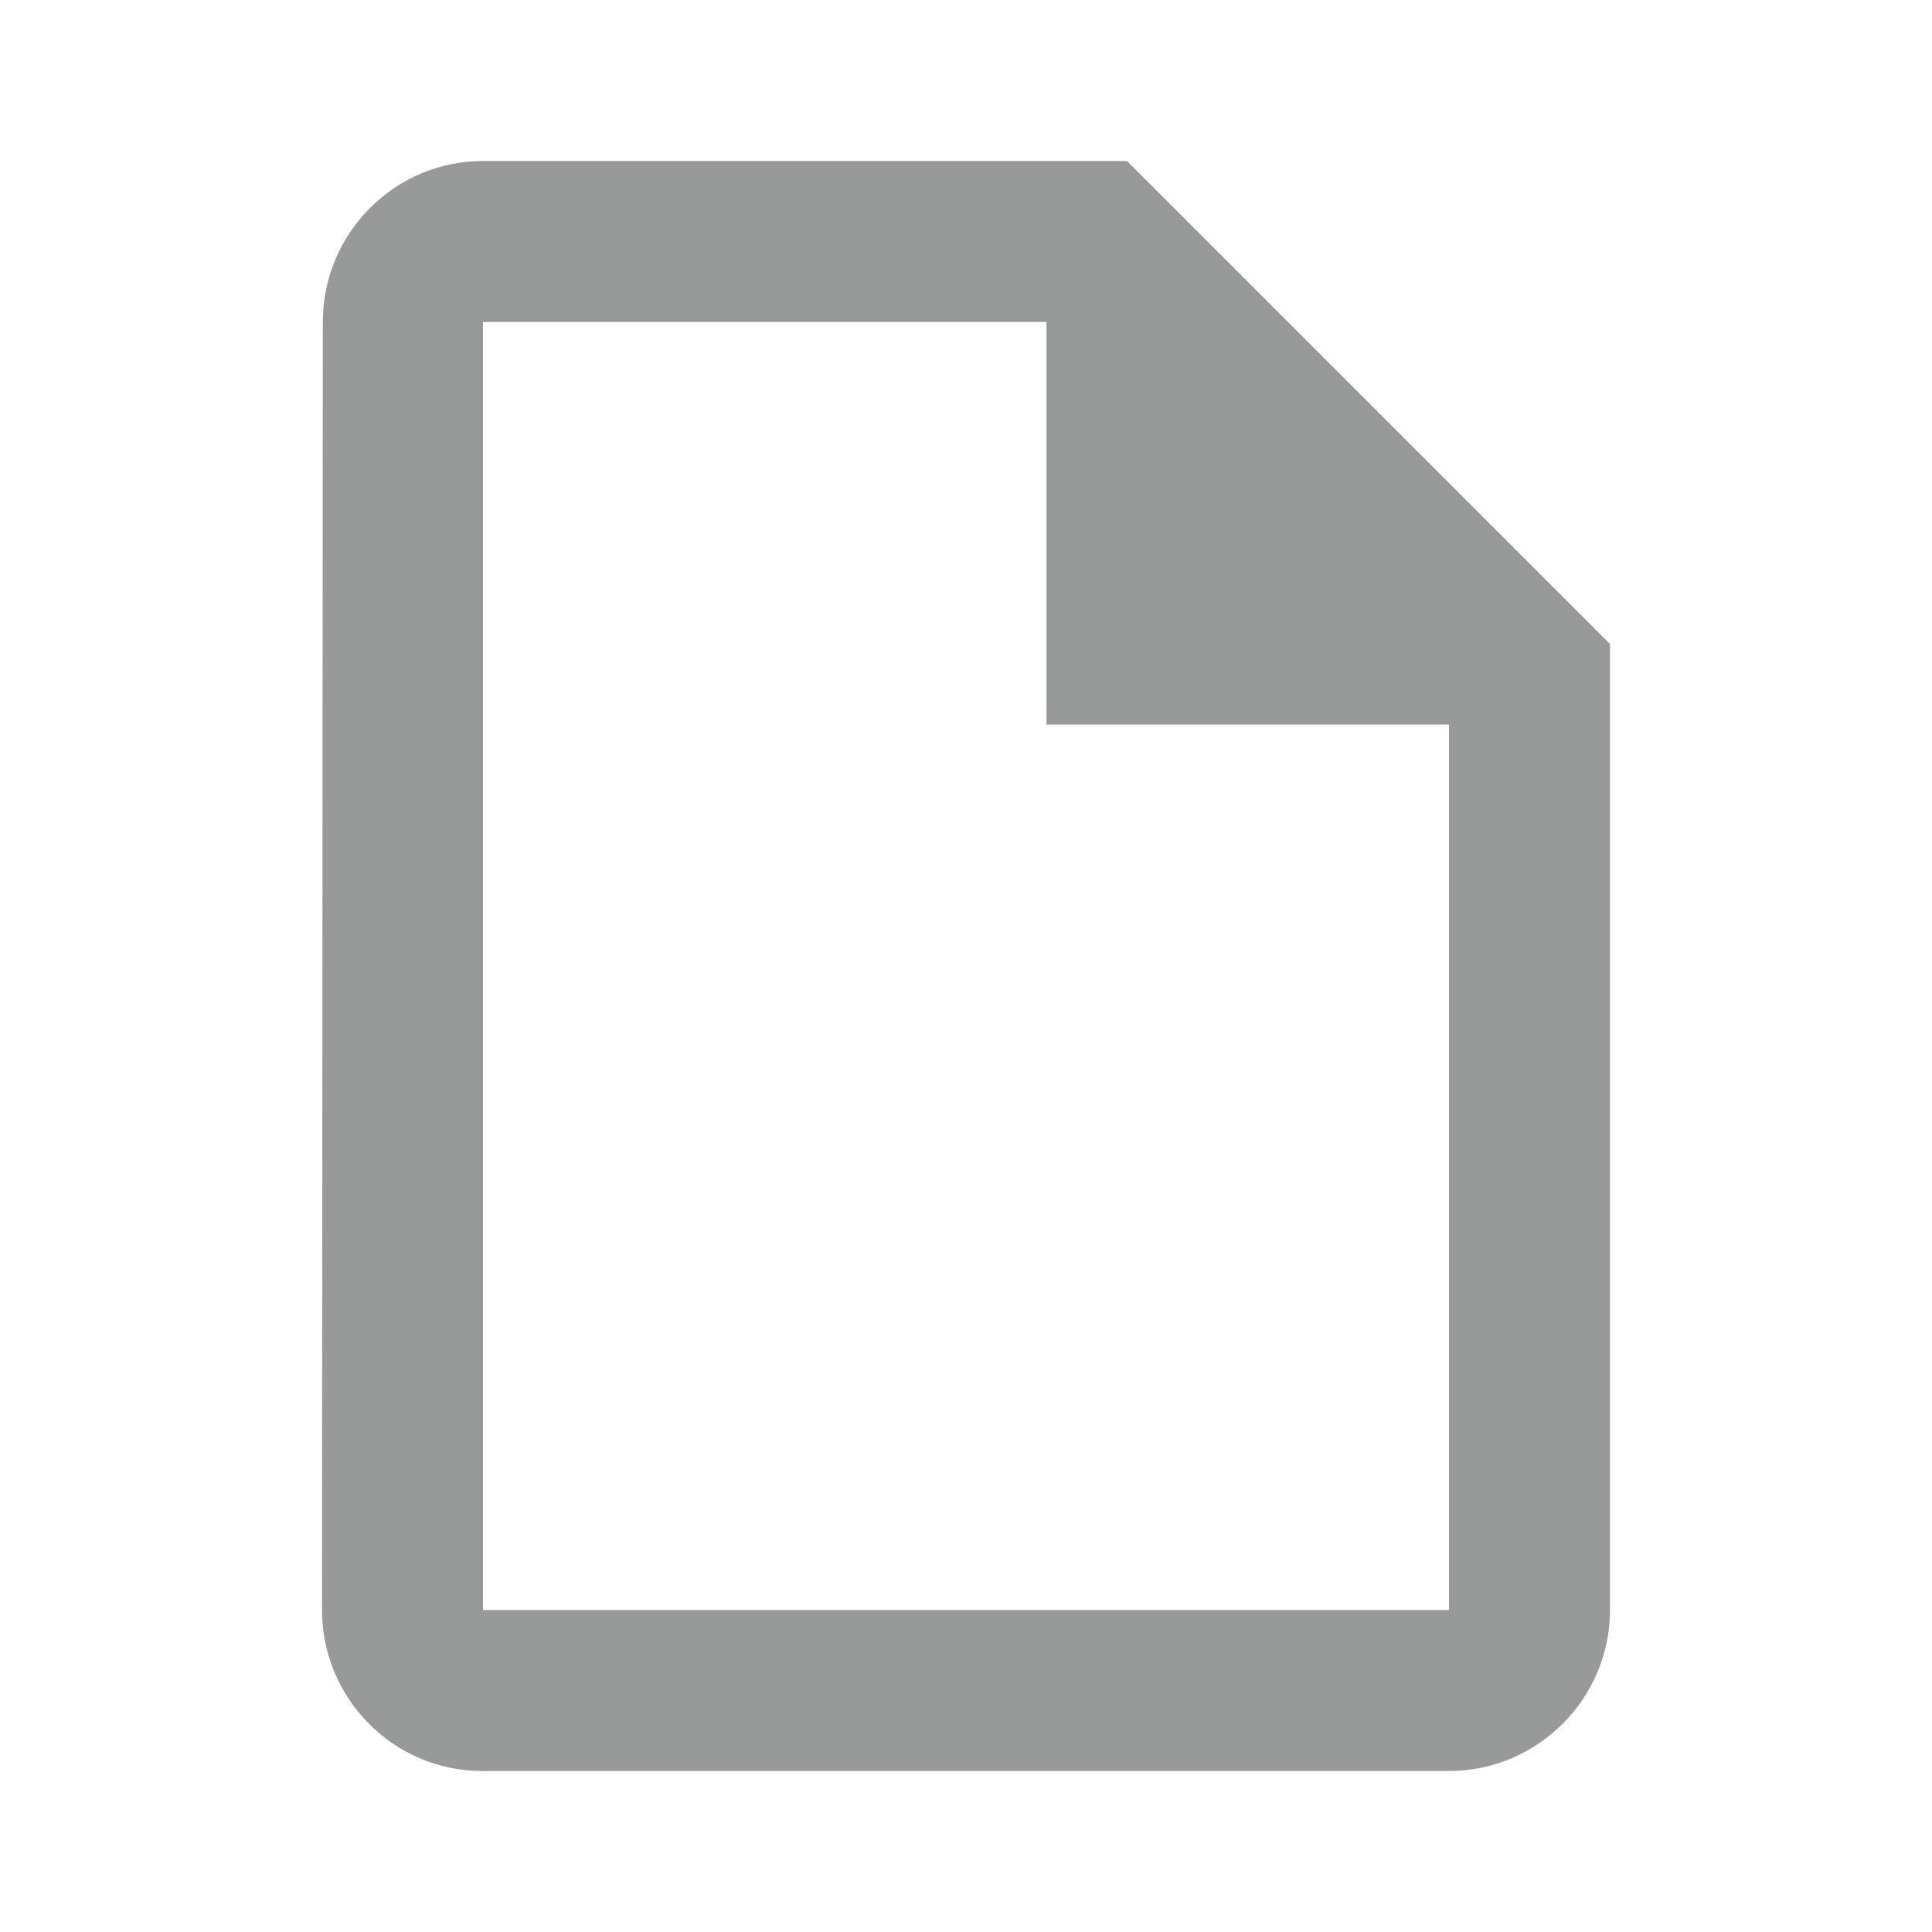
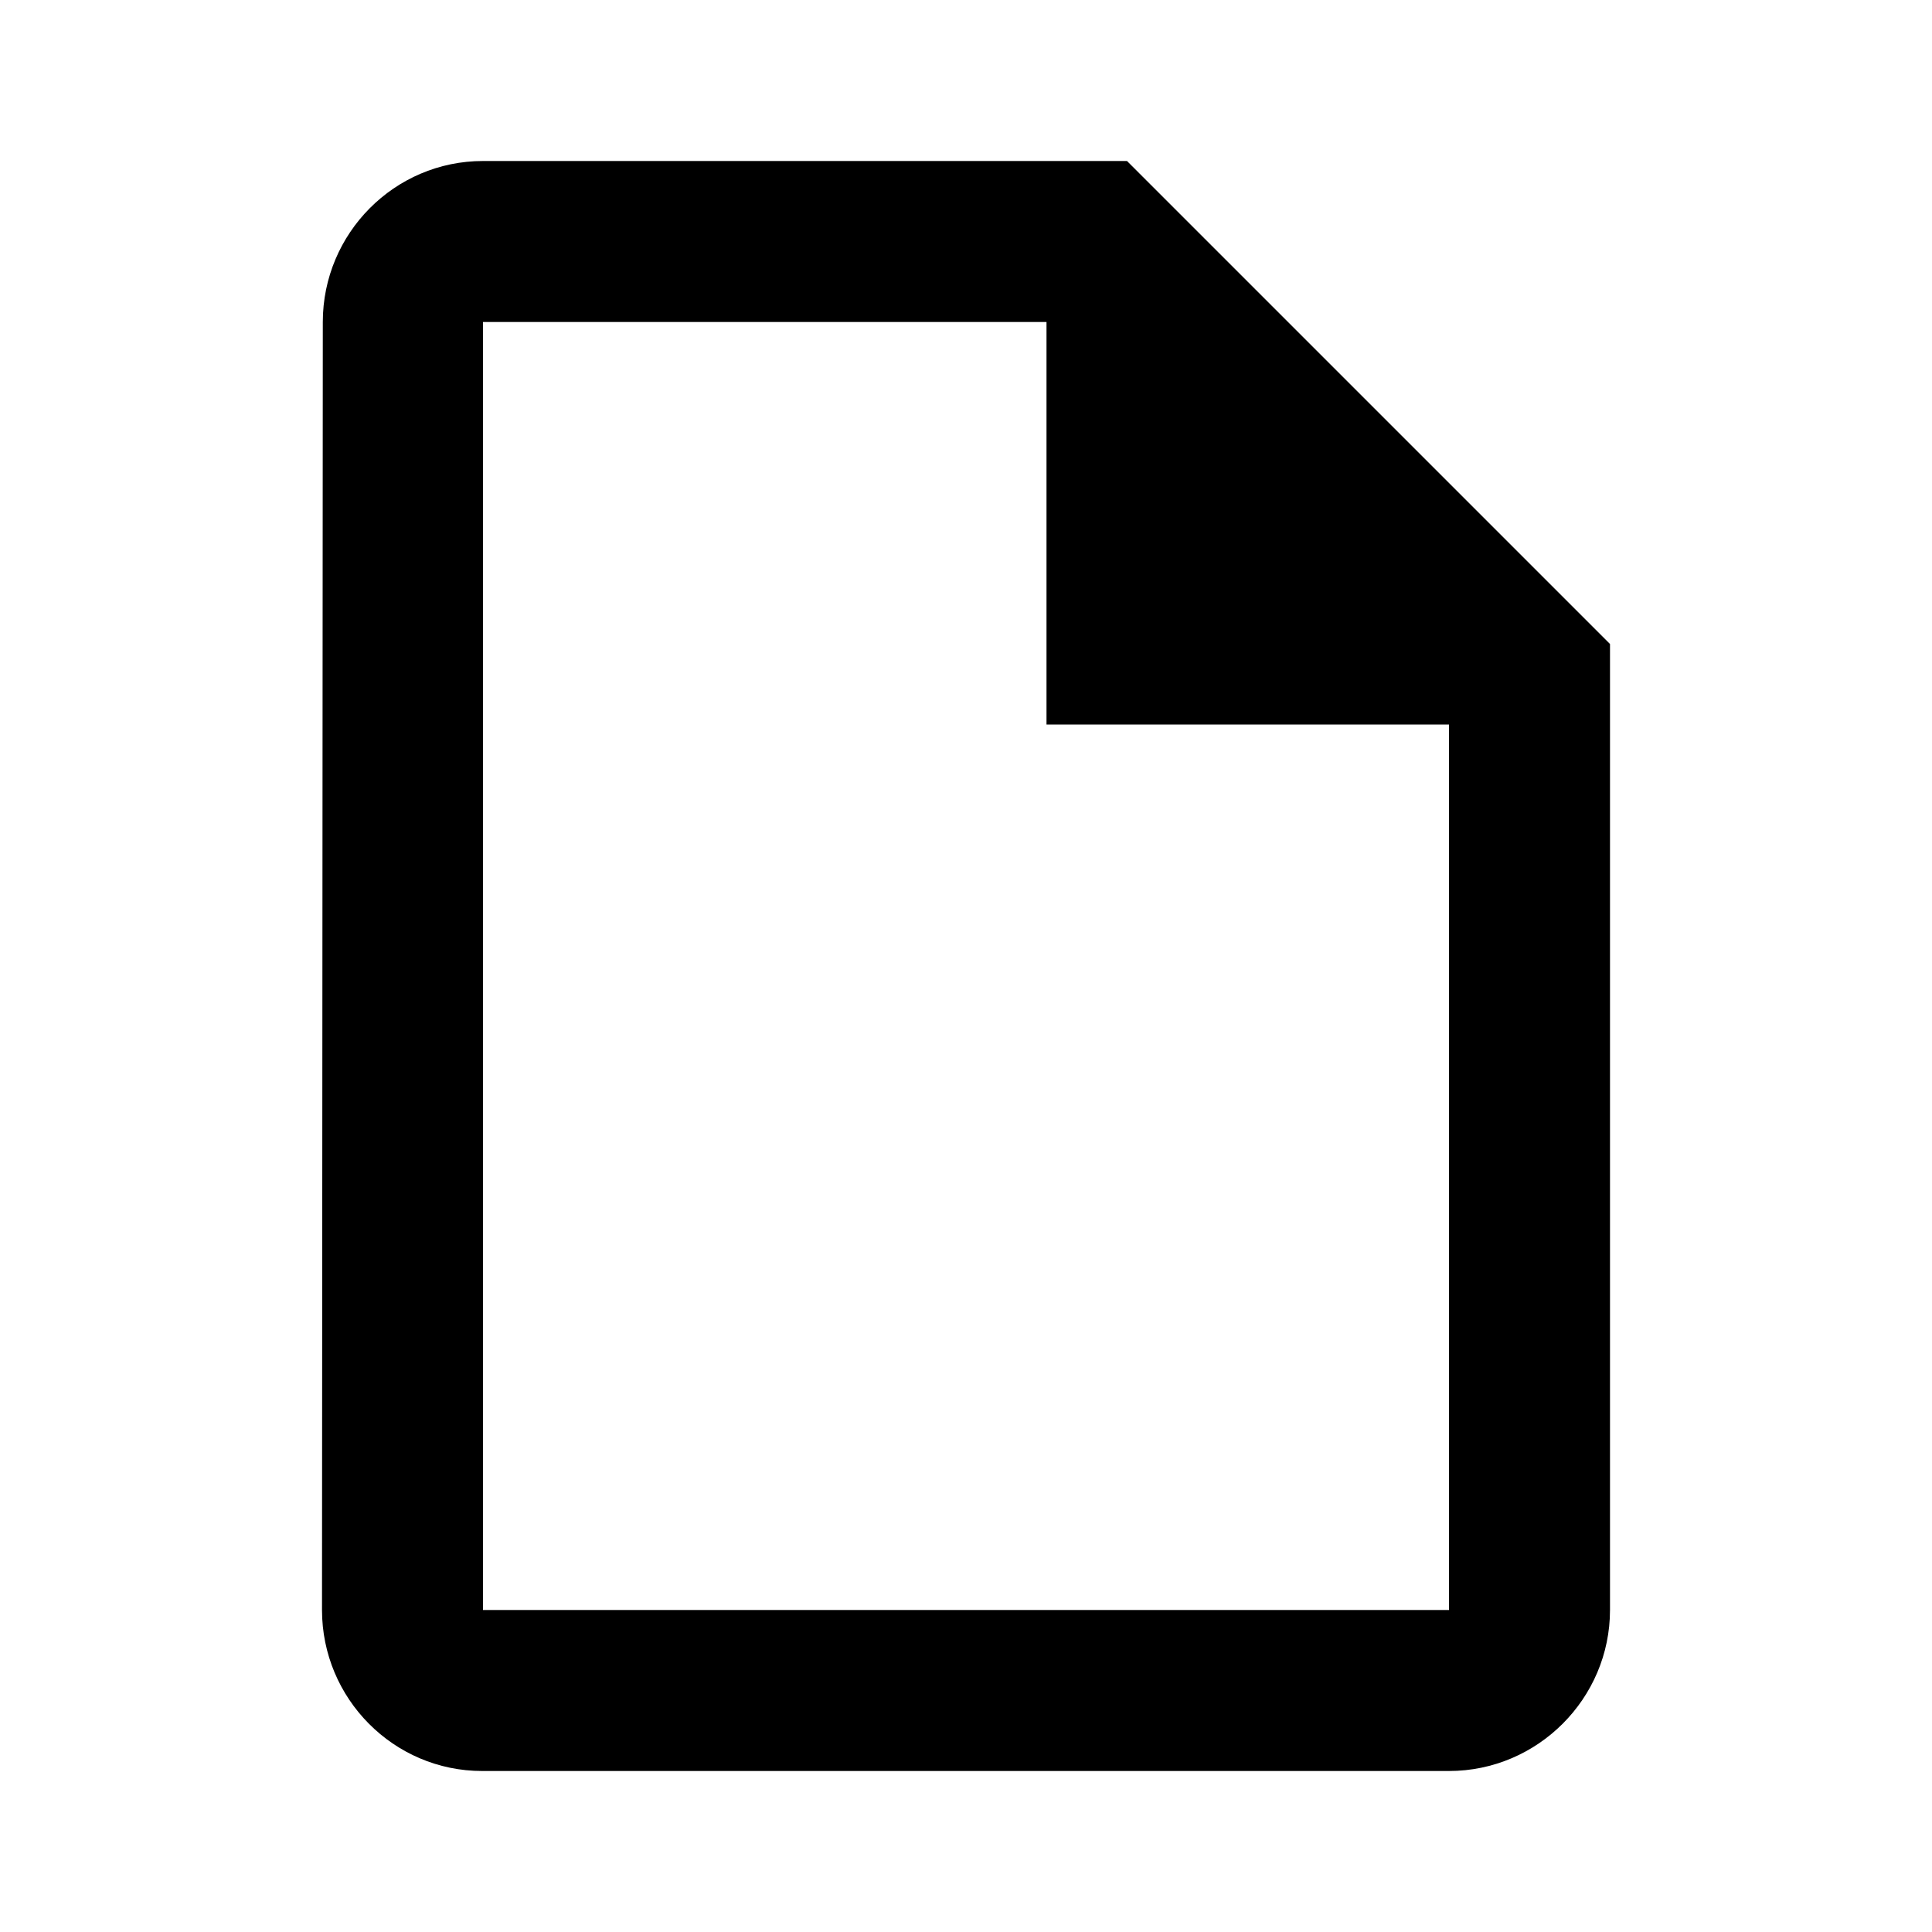
- <svg xmlns="http://www.w3.org/2000/svg" height="20px" viewBox="0 0 24 24" width="20px" fill="#989999">
+ <svg xmlns="http://www.w3.org/2000/svg" height="20px" viewBox="0 0 24 24" width="20px" fill="currentColor">
  <path d="M0 0h24v24H0V0z" fill="none" />
  <path d="M14 2H6c-1.1 0-1.99.9-1.99 2L4 20c0 1.1.89 2 1.99 2H18c1.1 0 2-.9 2-2V8l-6-6zM6 20V4h7v5h5v11H6z" />
</svg>
